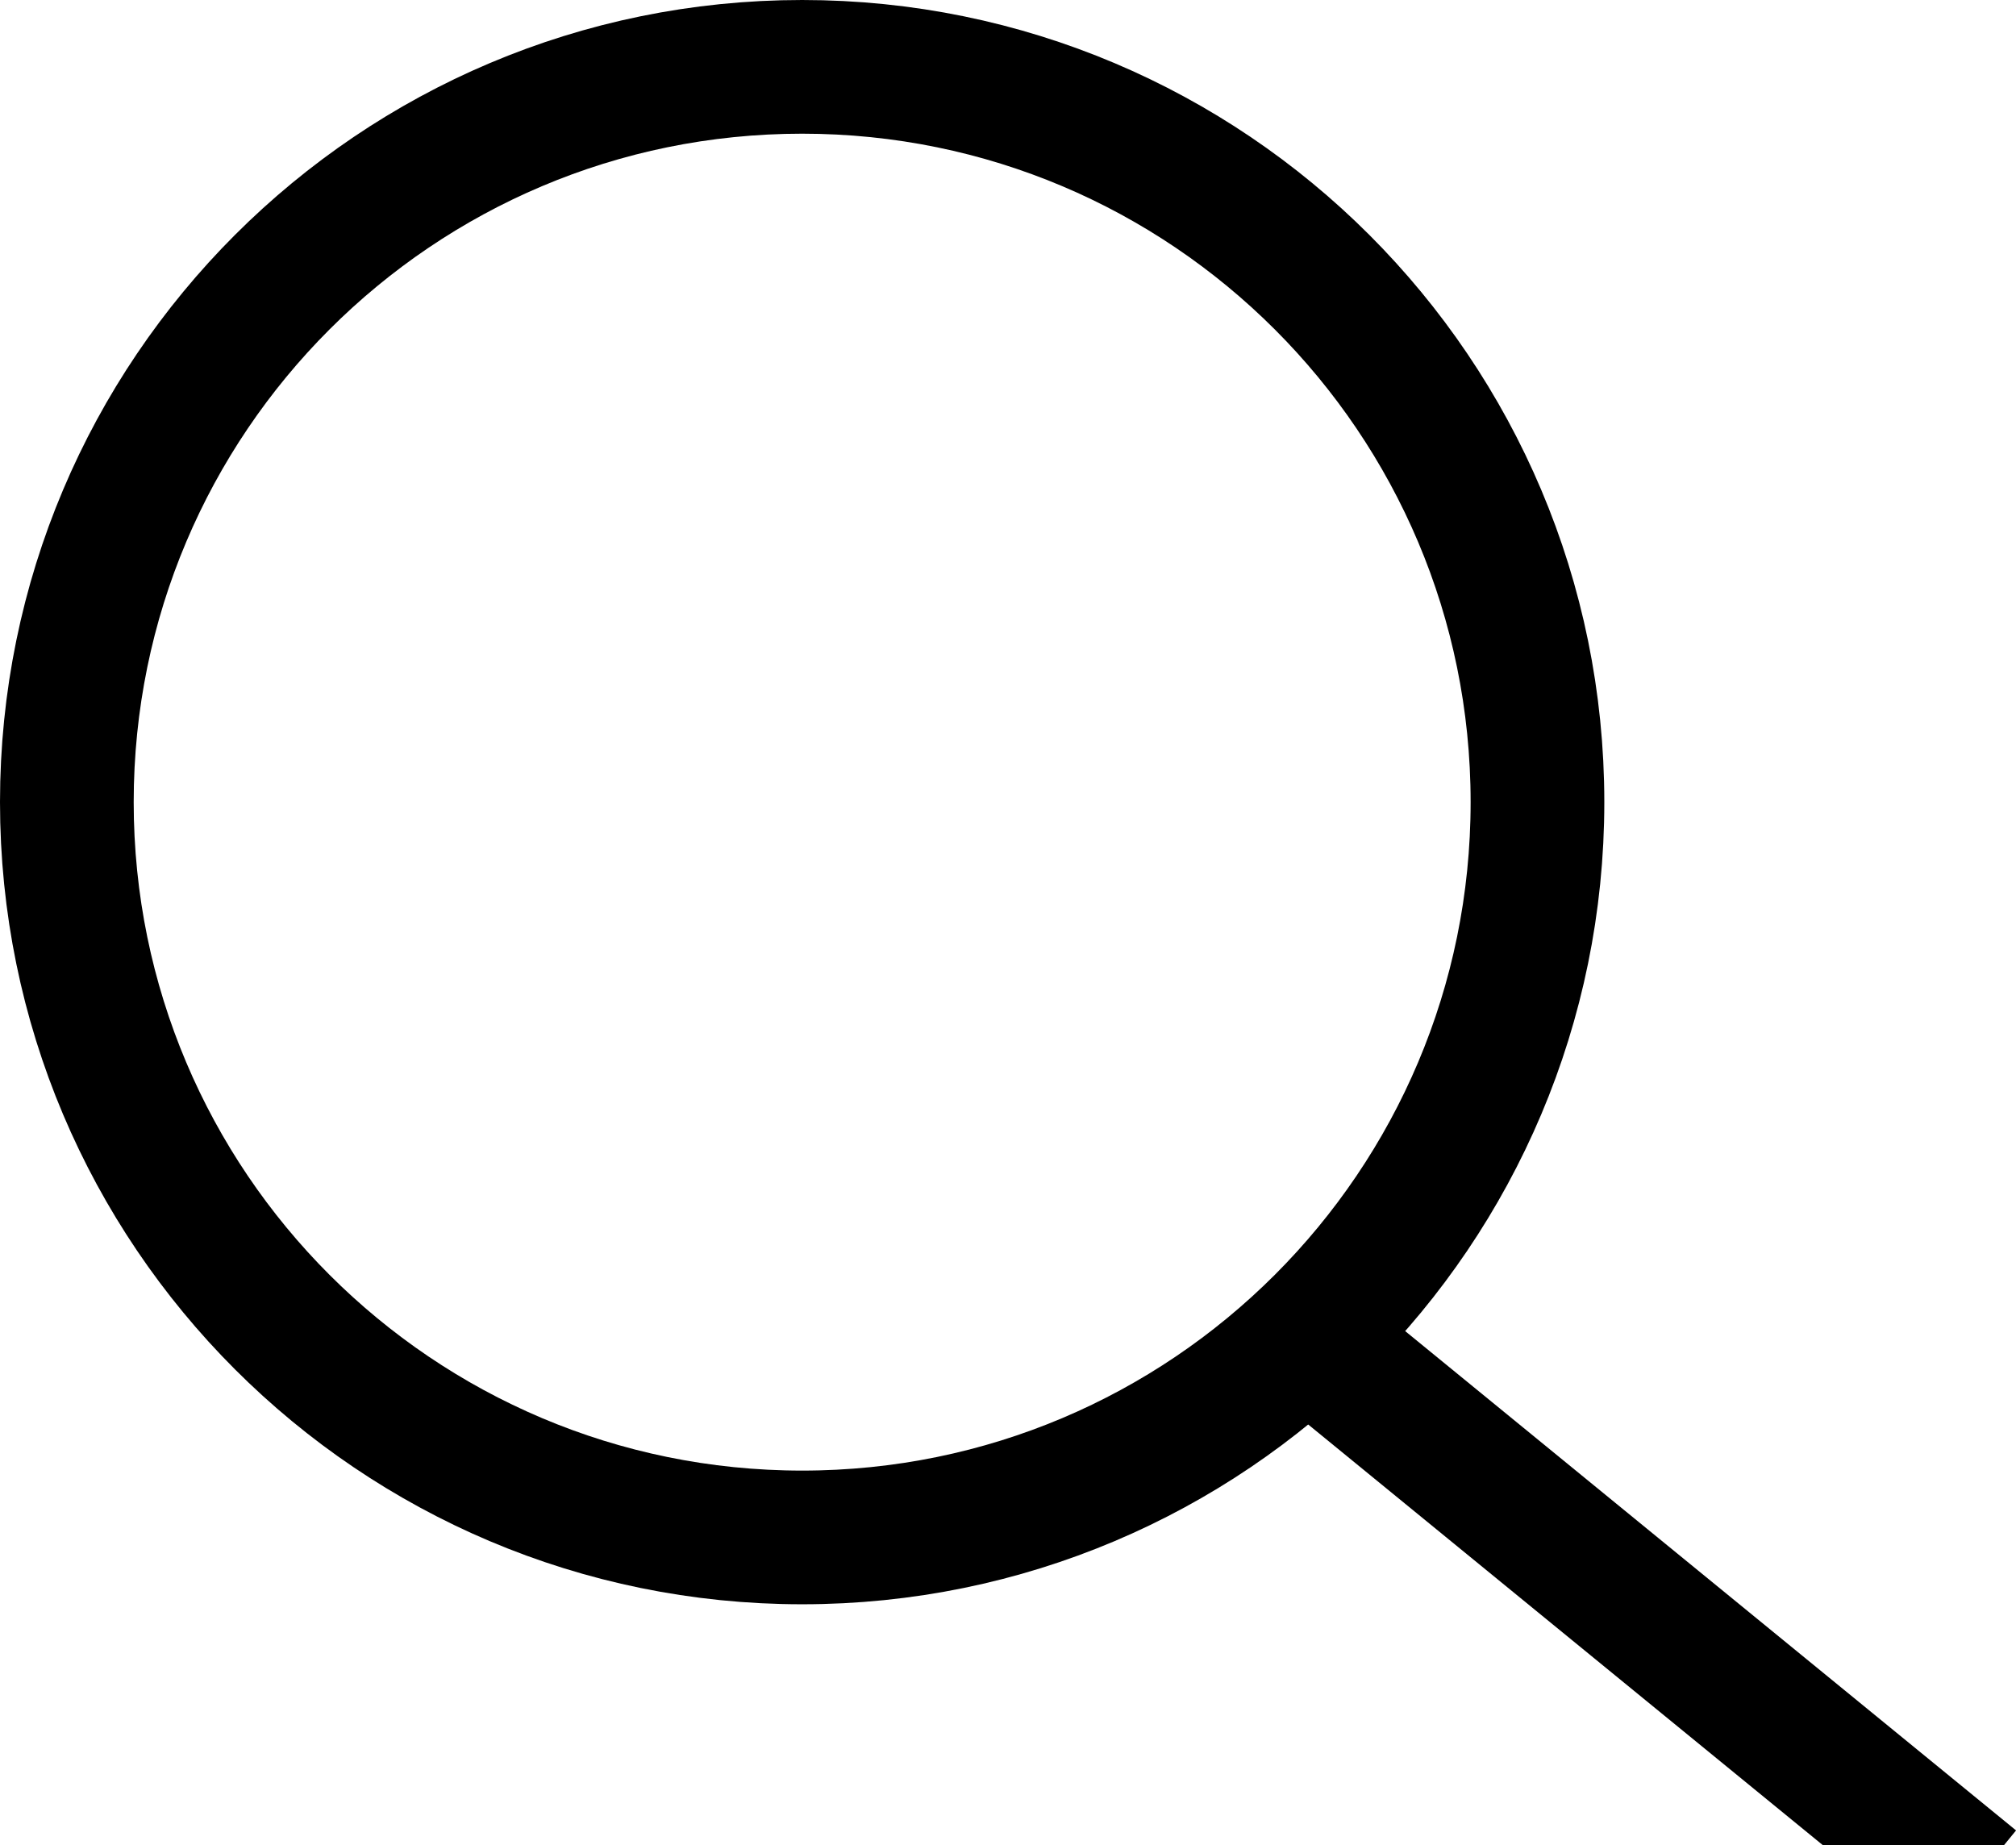
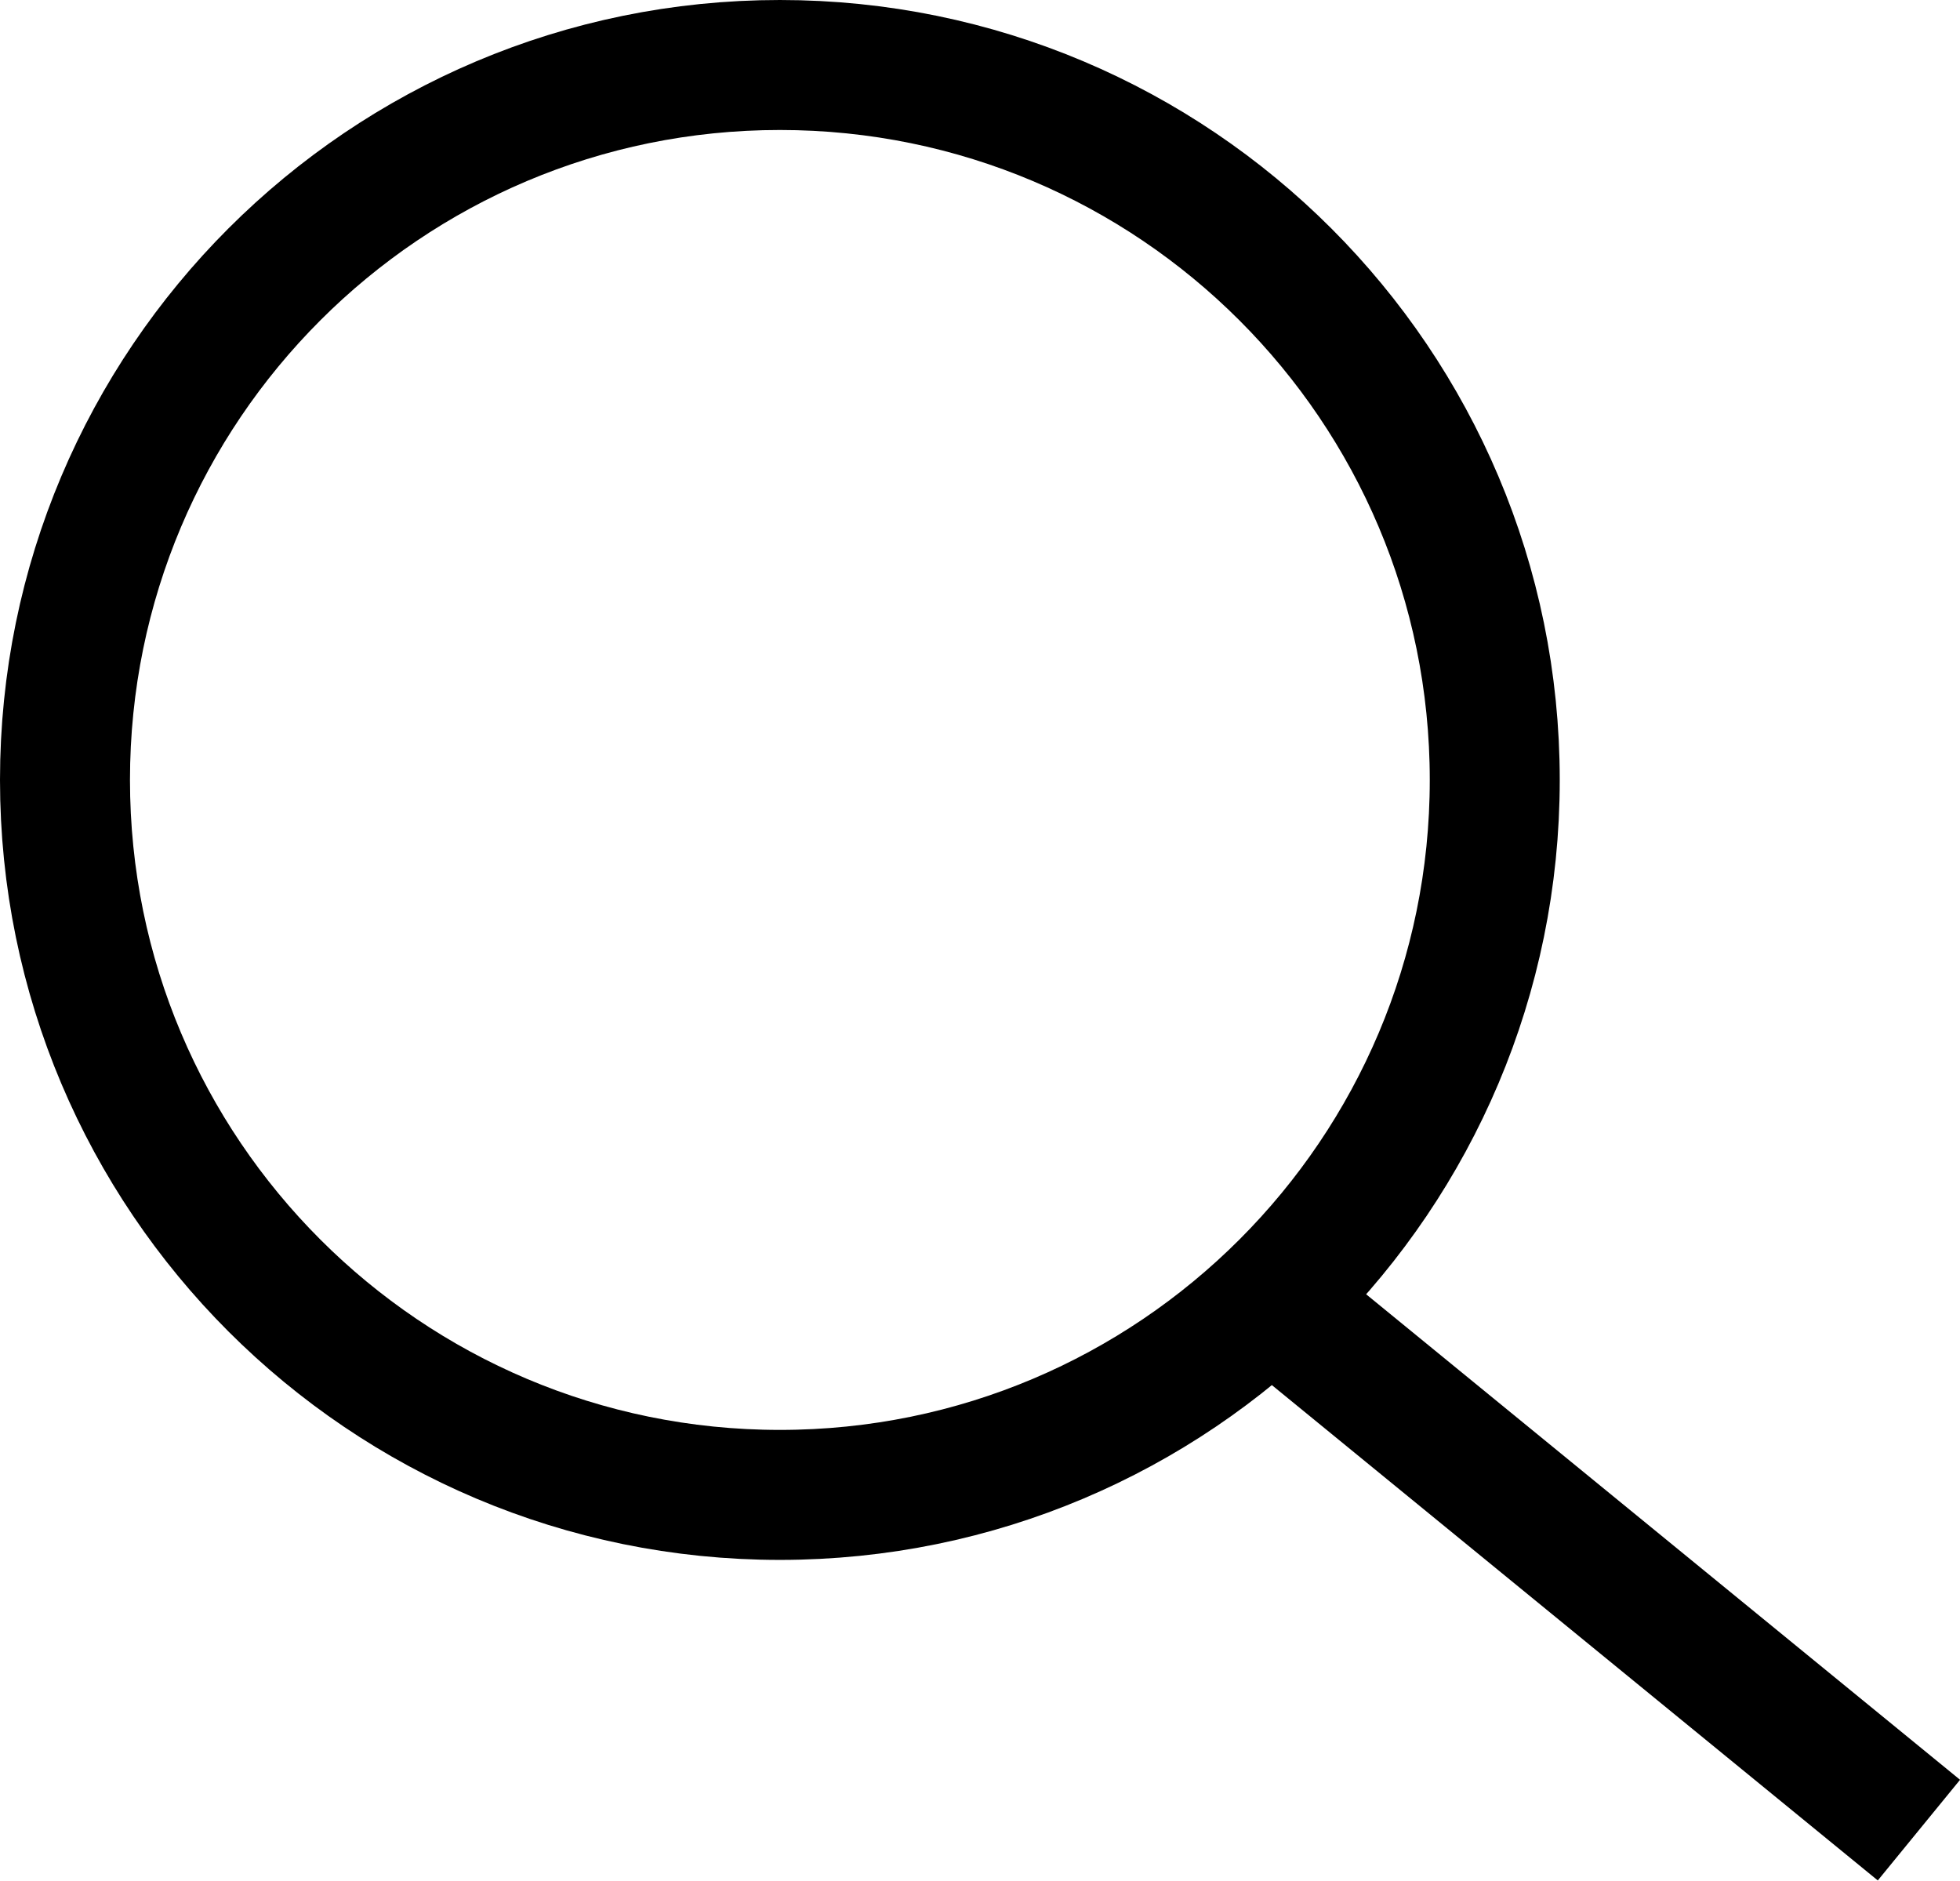
- <svg xmlns="http://www.w3.org/2000/svg" height="20.699" width="22.619">
+ <svg xmlns="http://www.w3.org/2000/svg" height="21.699" width="22.619">
  <g fill="none" stroke="currentColor" stroke-width="1.5">
    <circle cx="9" cy="9" r="9" stroke="none" />
    <circle cx="9" cy="9" r="8.25" />
    <path d="m22.145 21.118-7.3-5.967" />
  </g>
</svg>
